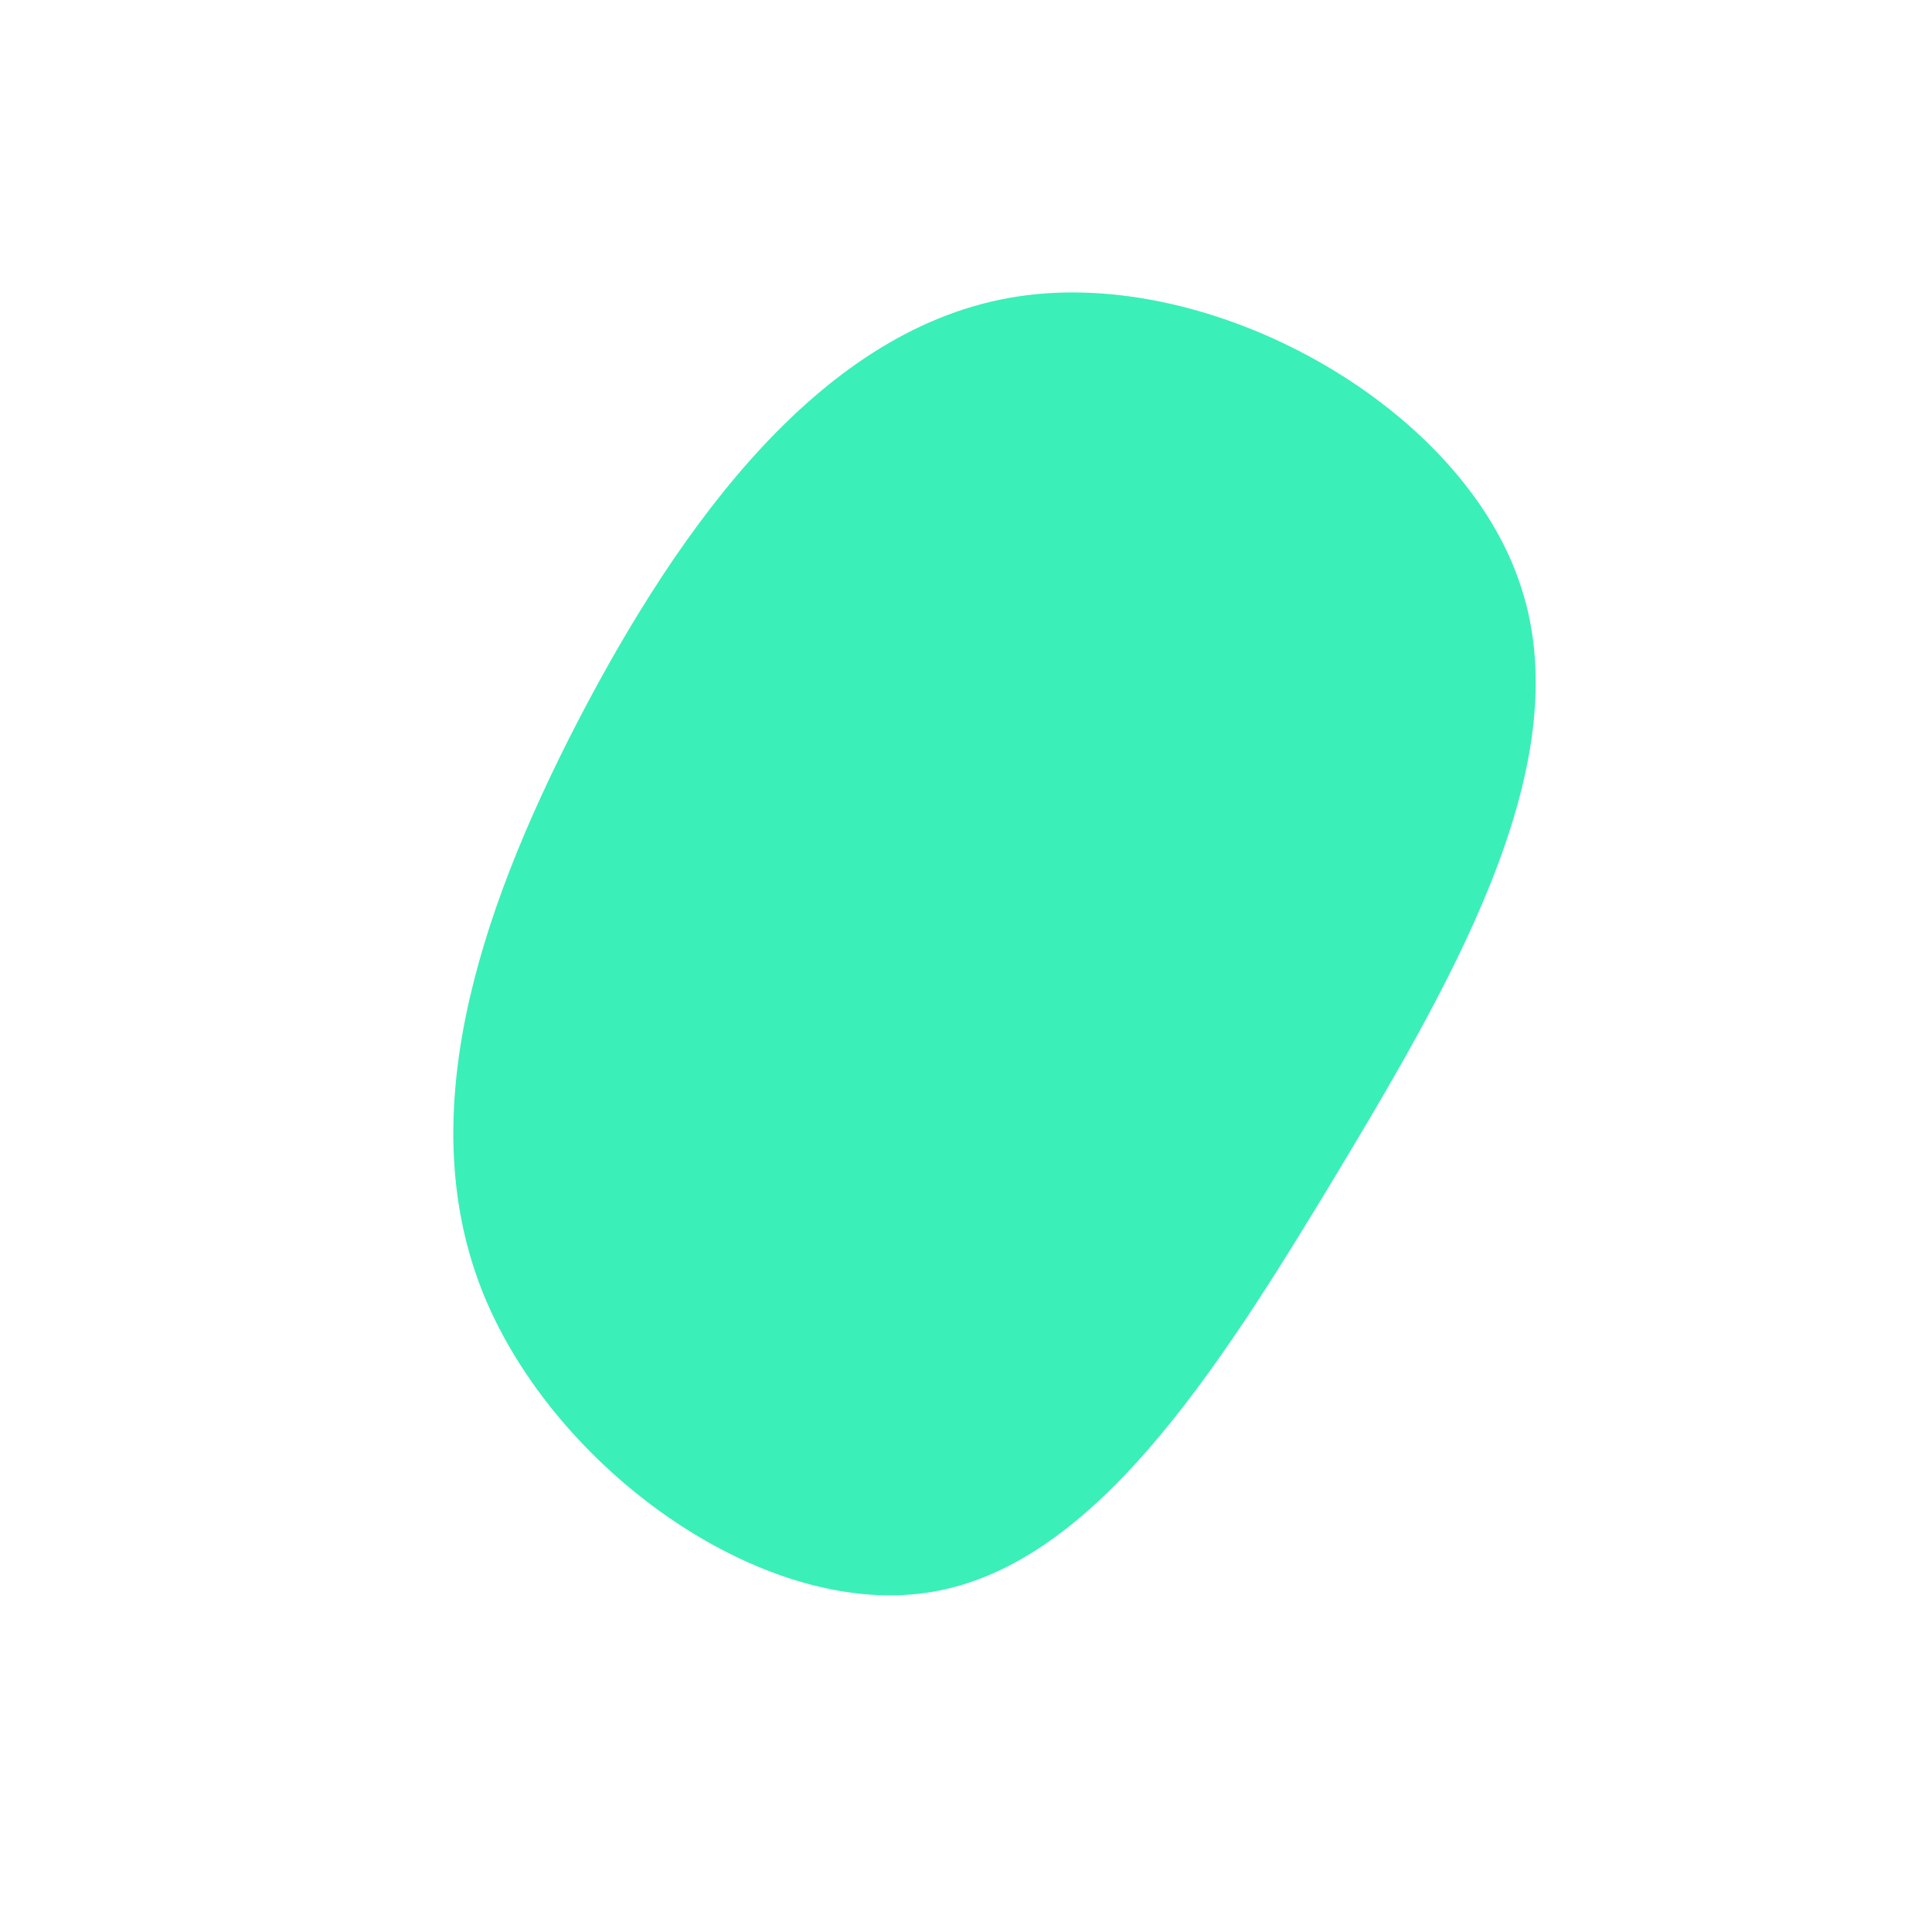
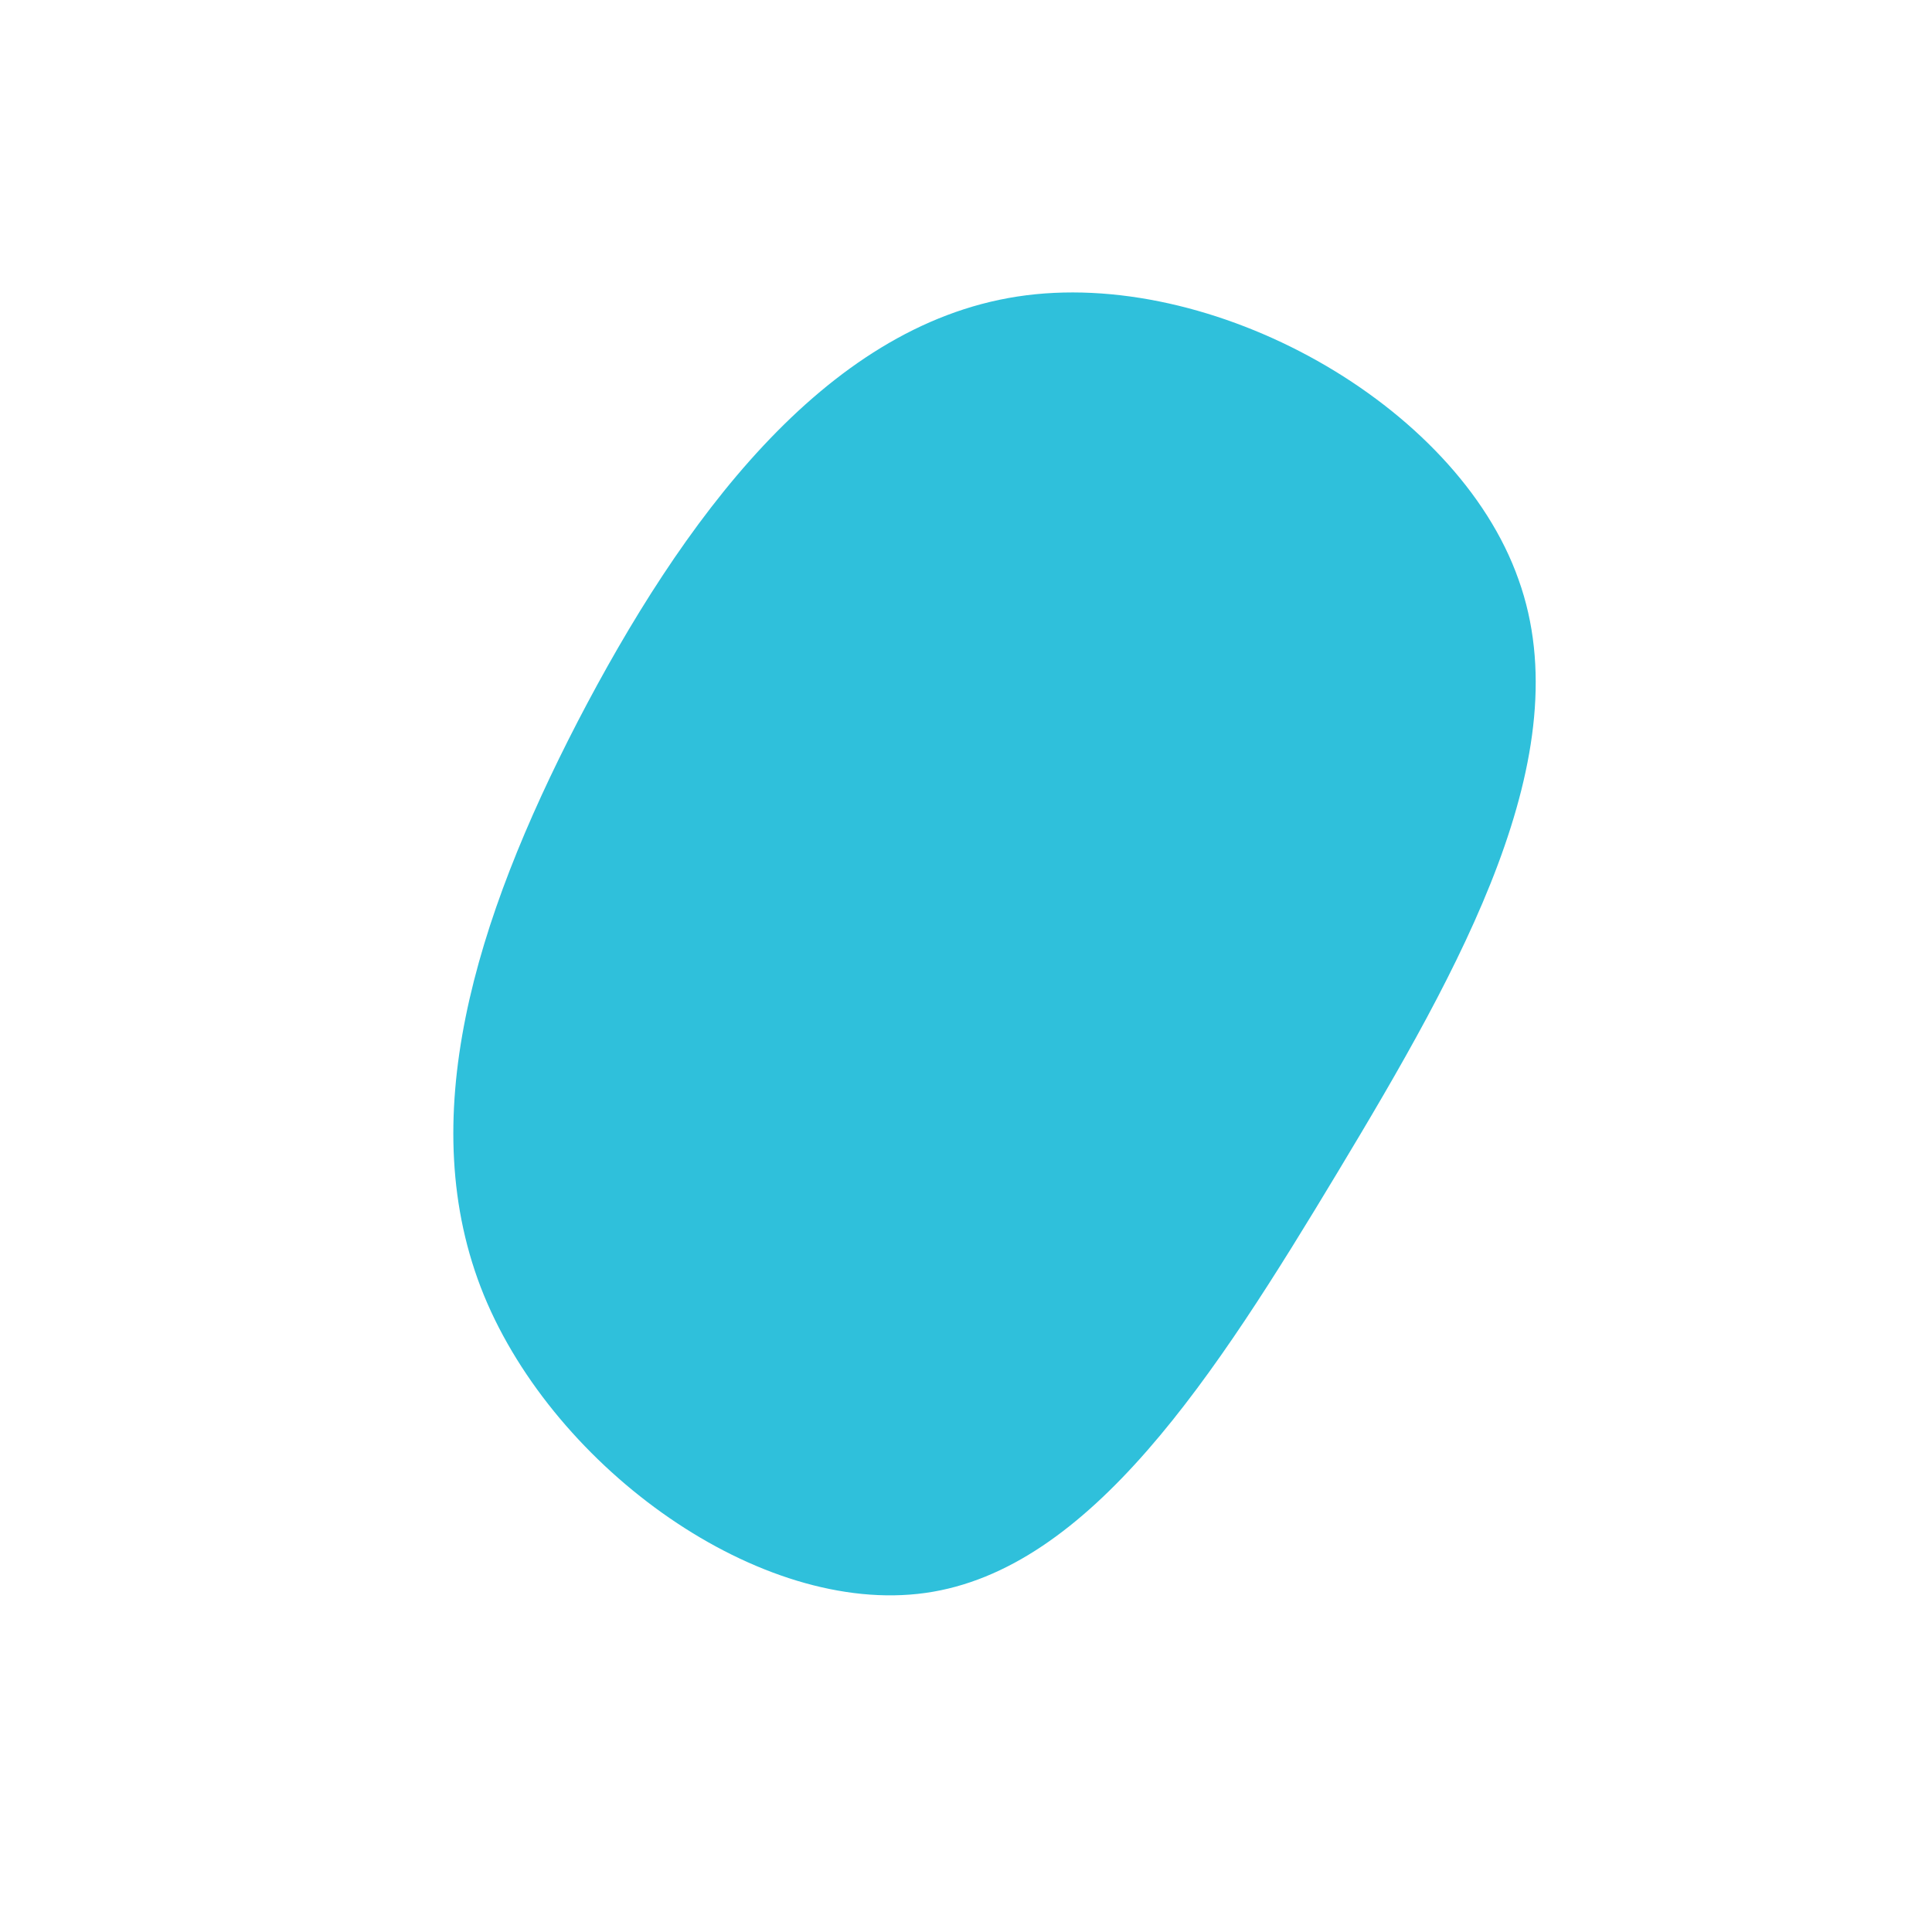
<svg xmlns="http://www.w3.org/2000/svg" viewBox="0 0 200 200">
-   <path fill="#3BEFB8" d="M57.2,-40C63.7,-21.9,51.2,0.2,38.5,21.3C25.8,42.4,12.9,62.5,-4.2,64.9C-21.3,67.3,-42.5,52.1,-49.9,34.1C-57.3,16,-50.8,-4.8,-40.2,-25.3C-29.5,-45.9,-14.8,-66.2,5.3,-69.3C25.4,-72.4,50.8,-58.2,57.2,-40Z" transform="translate(100 100)" />
+   <path fill="#2fc0db" d="M57.2,-40C63.7,-21.9,51.2,0.2,38.5,21.3C25.8,42.4,12.9,62.5,-4.2,64.9C-21.3,67.3,-42.5,52.1,-49.9,34.1C-57.3,16,-50.8,-4.8,-40.2,-25.3C-29.5,-45.9,-14.8,-66.2,5.3,-69.3C25.4,-72.4,50.8,-58.2,57.2,-40Z" transform="translate(100 100)" />
</svg>
